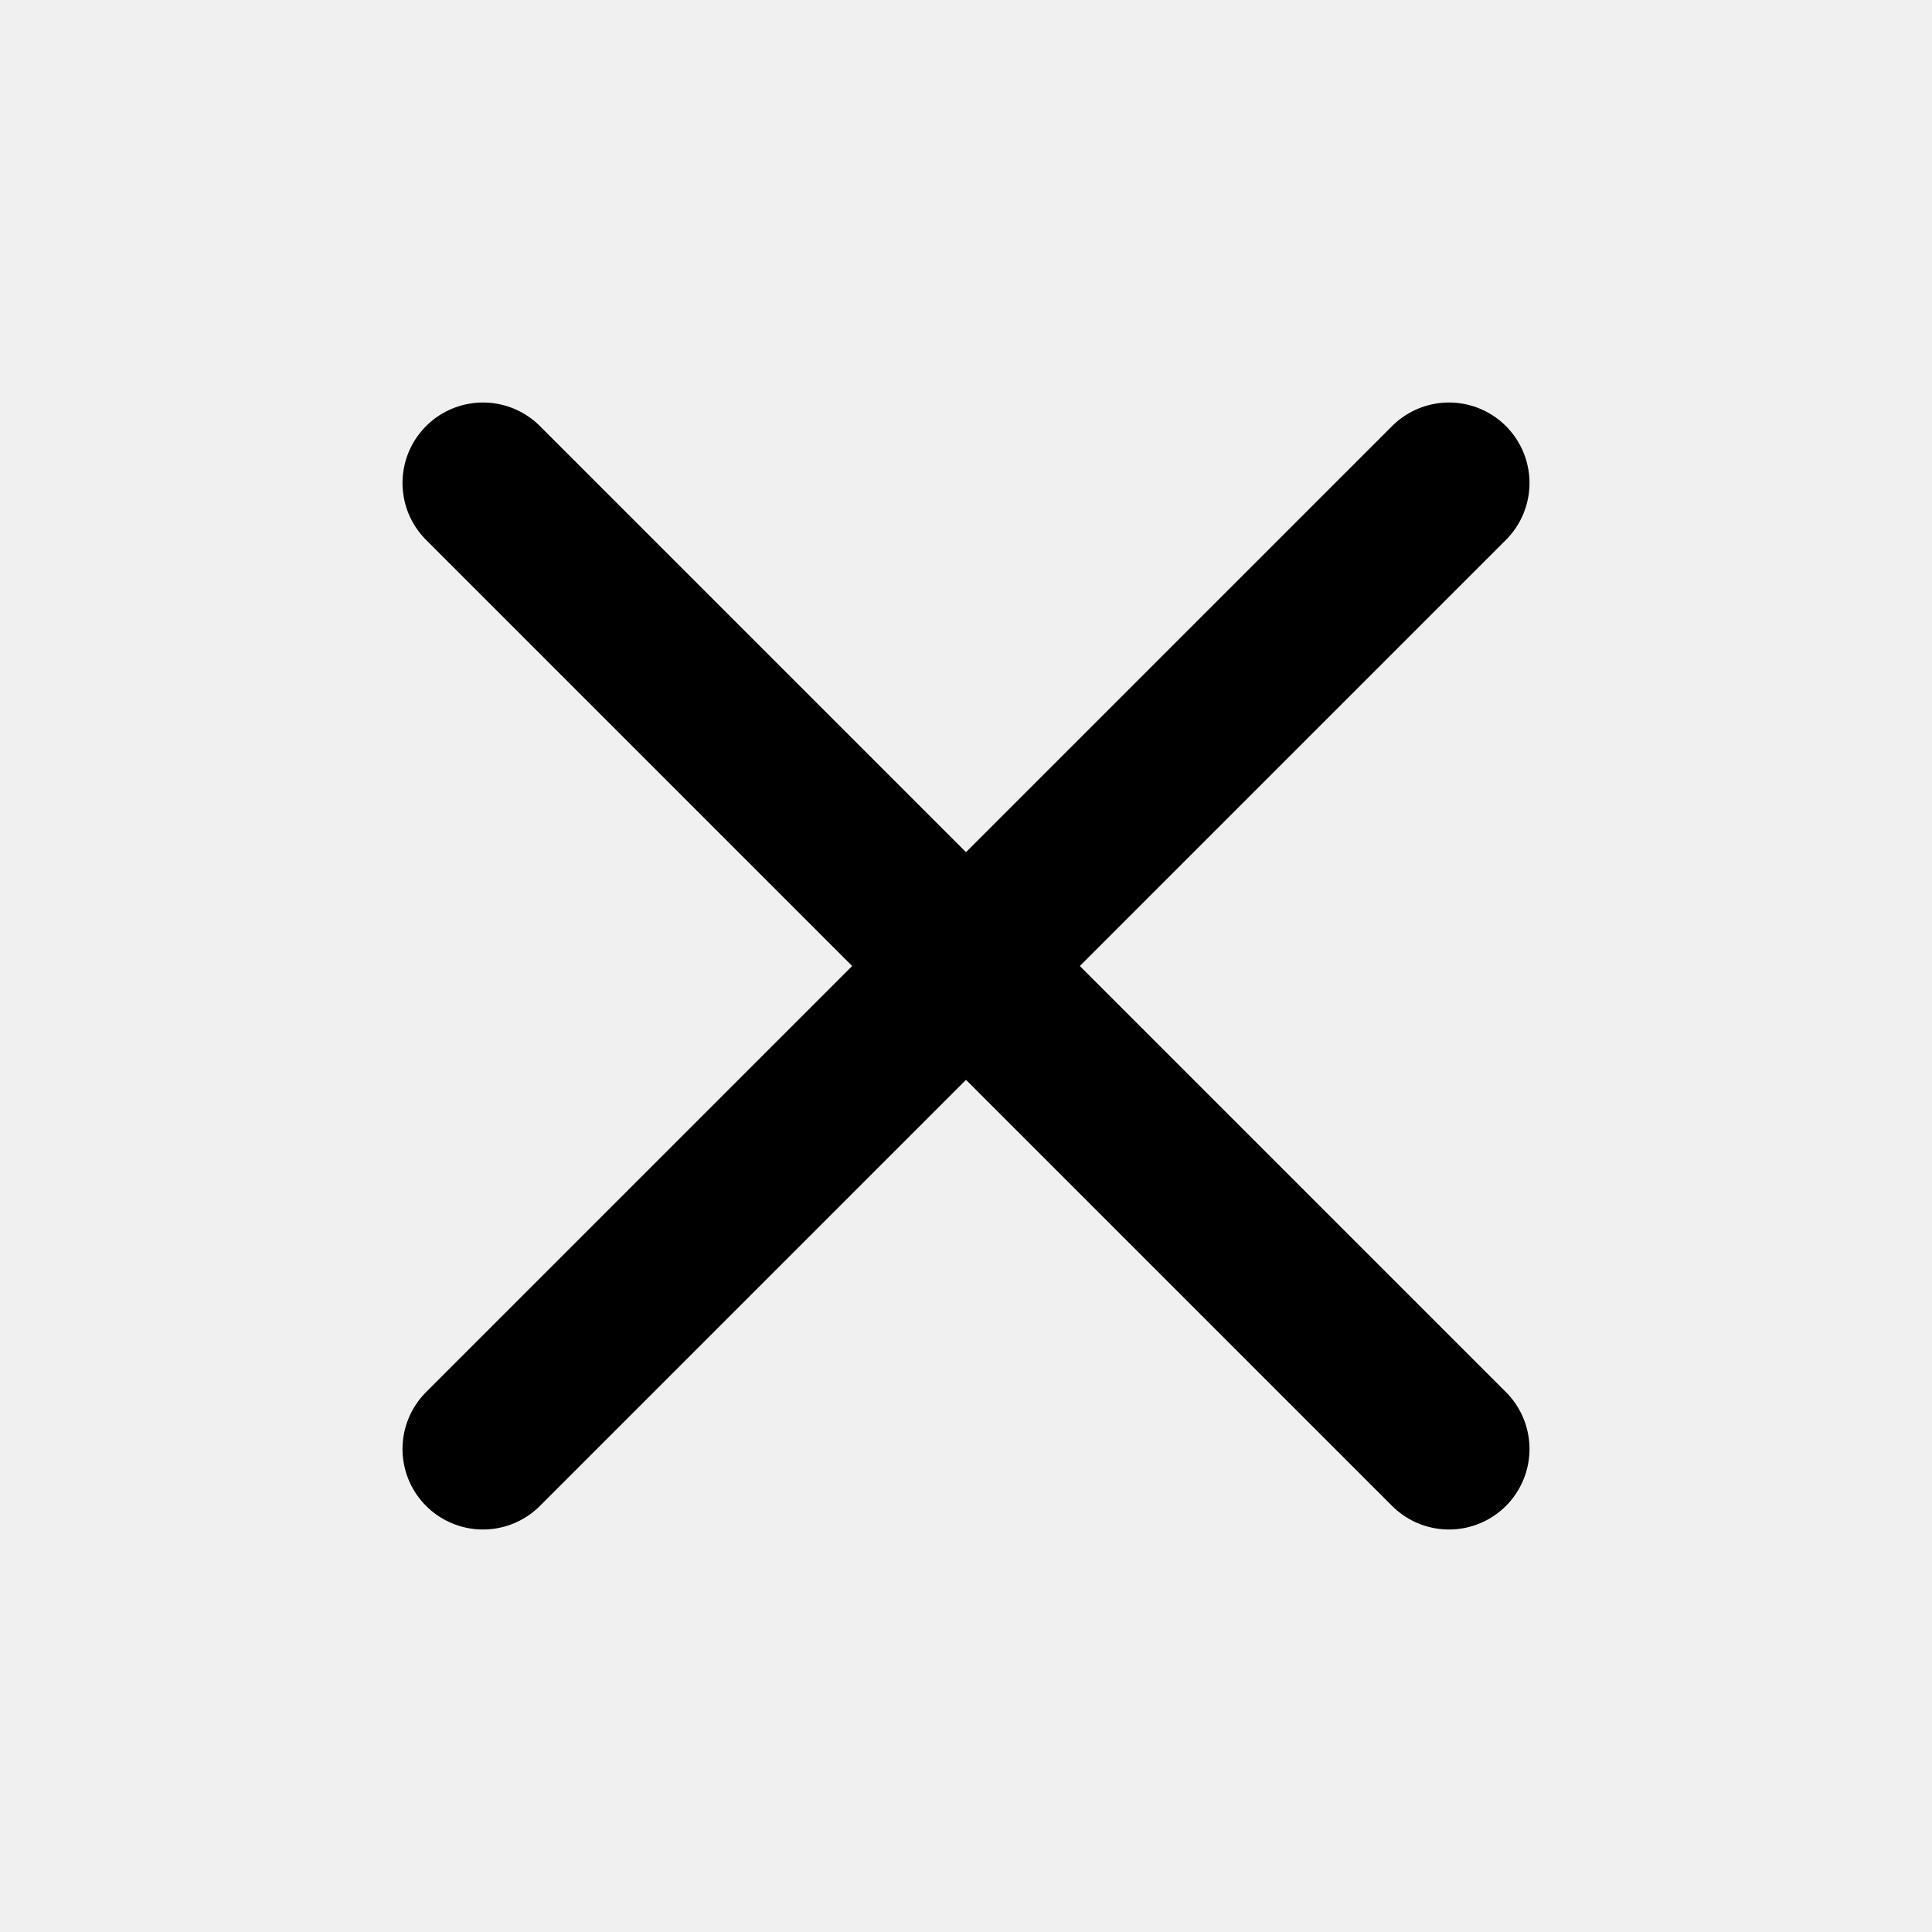
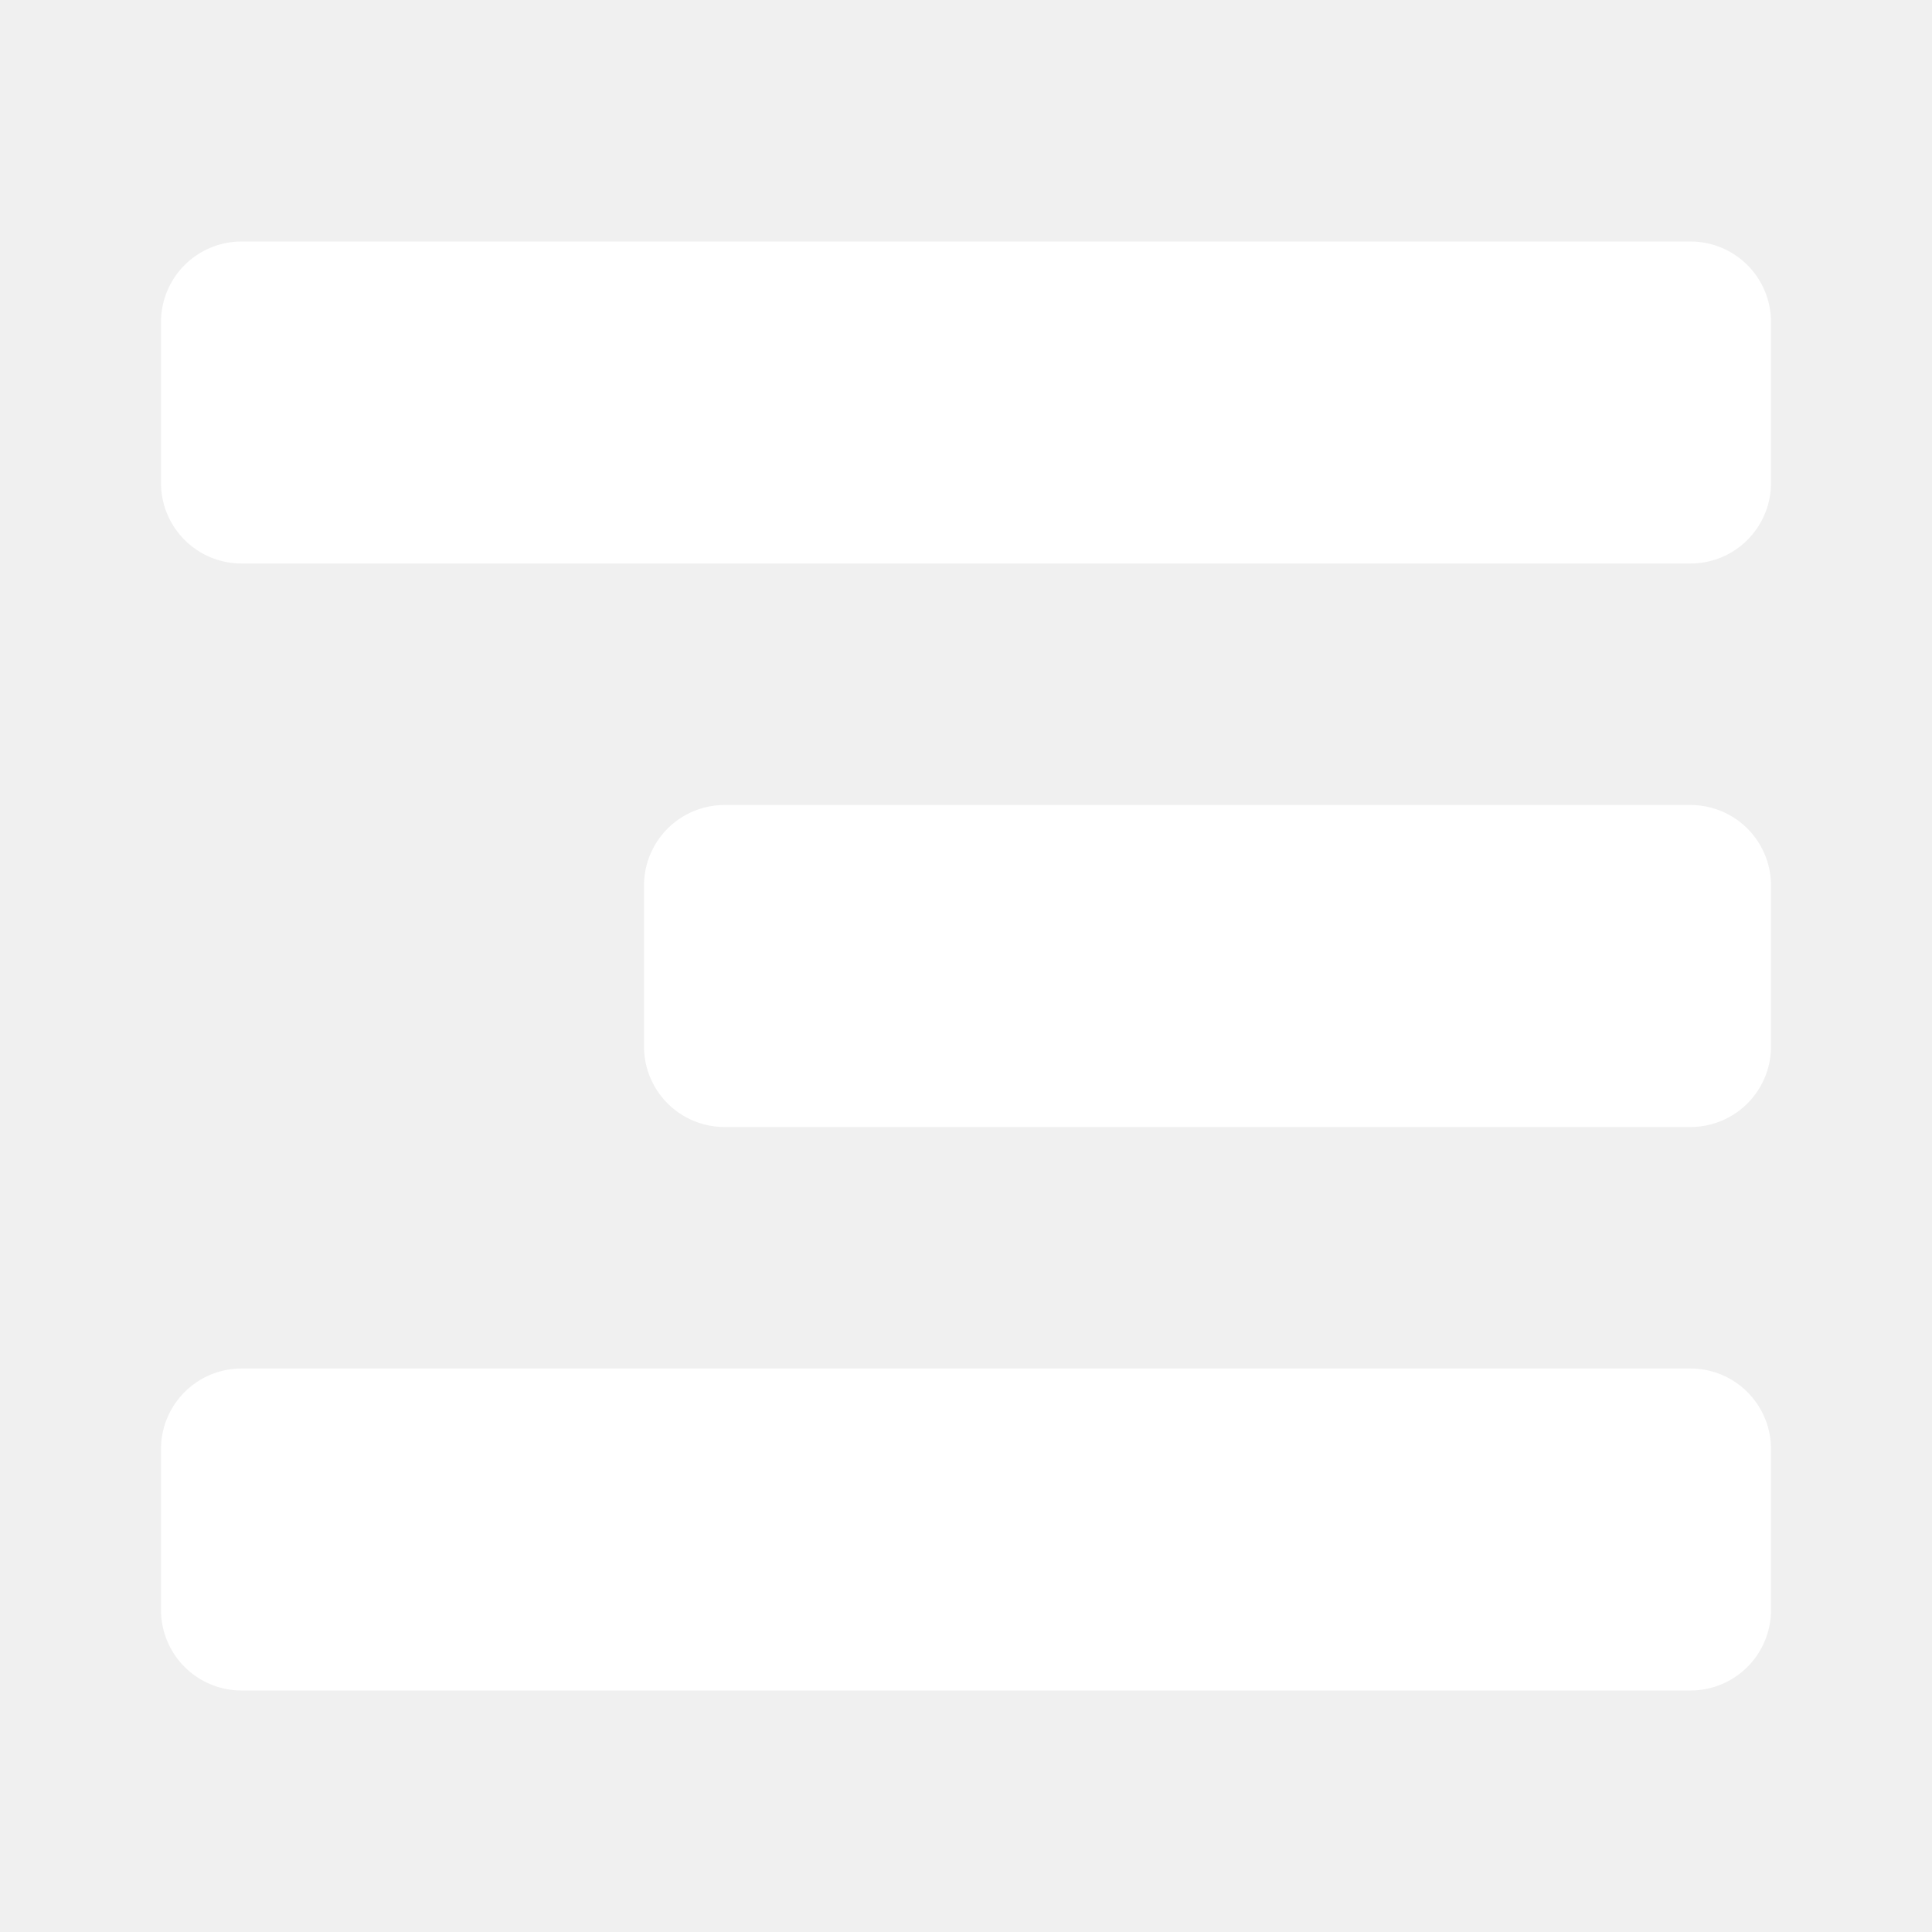
- <svg xmlns="http://www.w3.org/2000/svg" width="24" height="24" viewBox="10  24 24" fill="none">
-   <path d="M6 6L18 18M6 18L18 6L6 18Z" stroke="black" stroke-width="2" stroke-linecap="round" stroke-linejoin="round" />
+ <svg xmlns="http://www.w3.org/2000/svg" width="50" height="50" viewBox="0 0 24 24" fill="none">
+   <path d="M3 4H21V6H3V4ZM9 11H21V13H9V11ZM3 18H21V20H3V18Z" stroke="white" stroke-width="2" stroke-linecap="round" stroke-linejoin="round" />
</svg>
